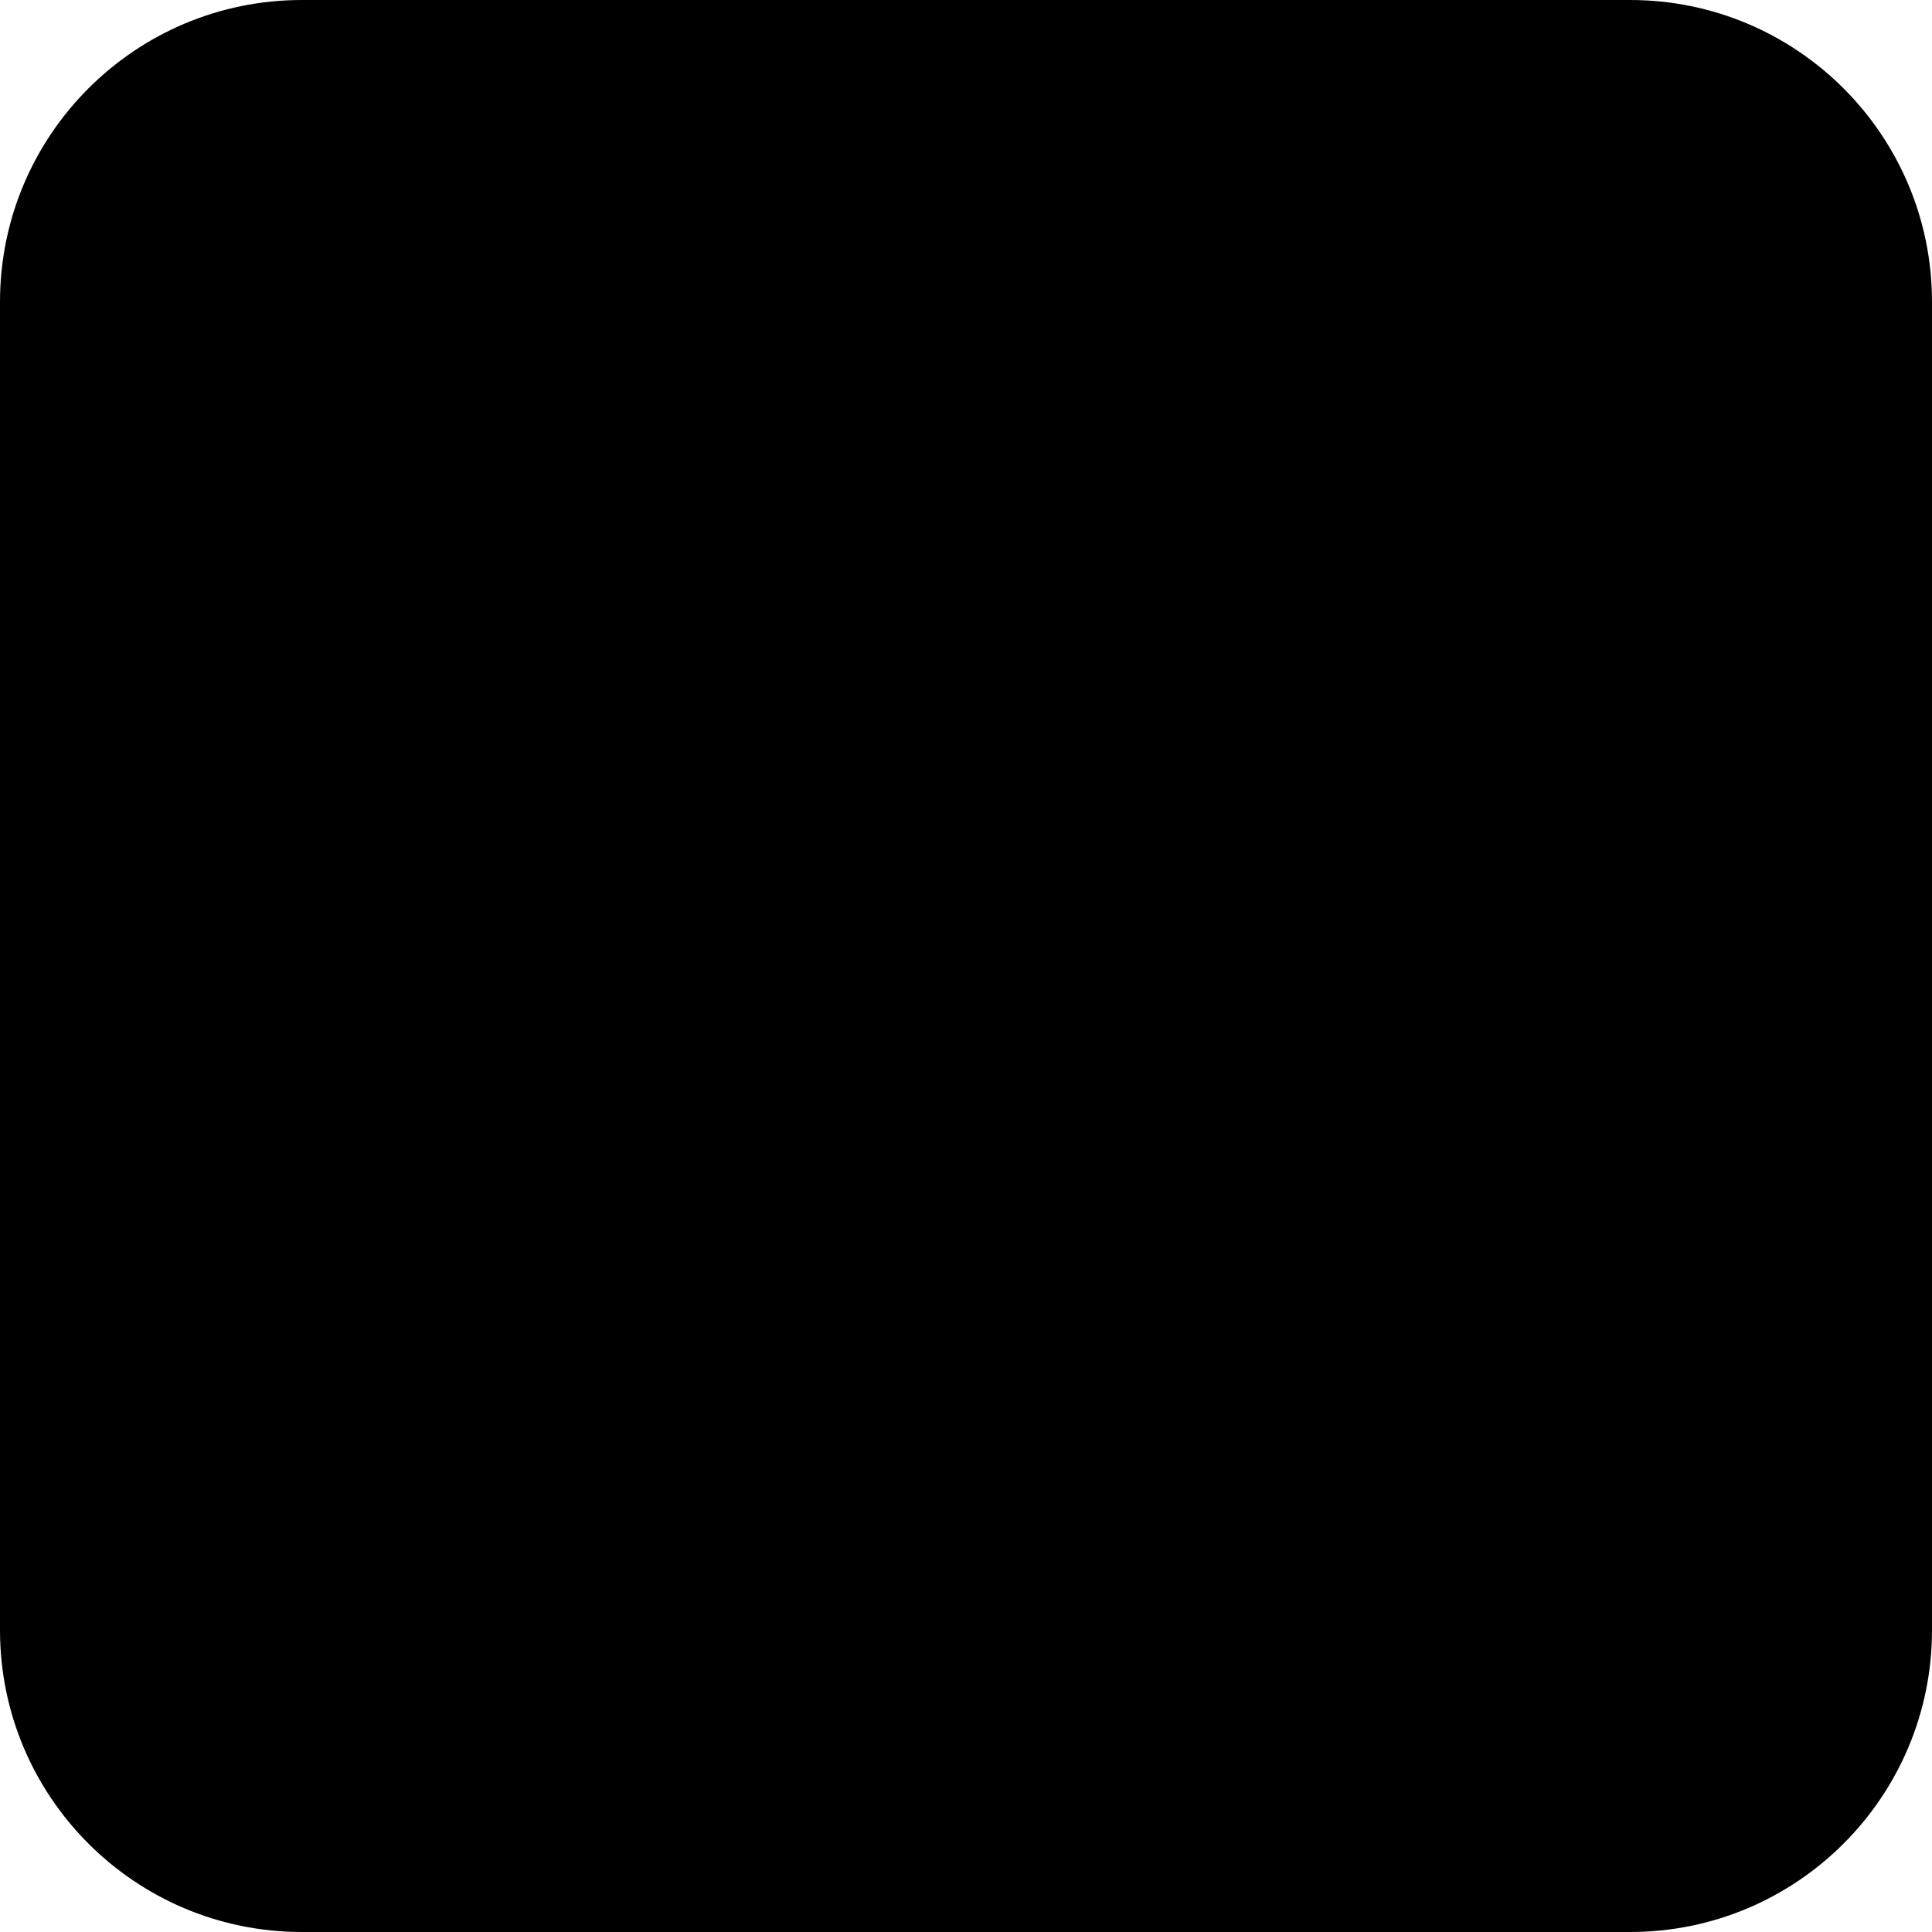
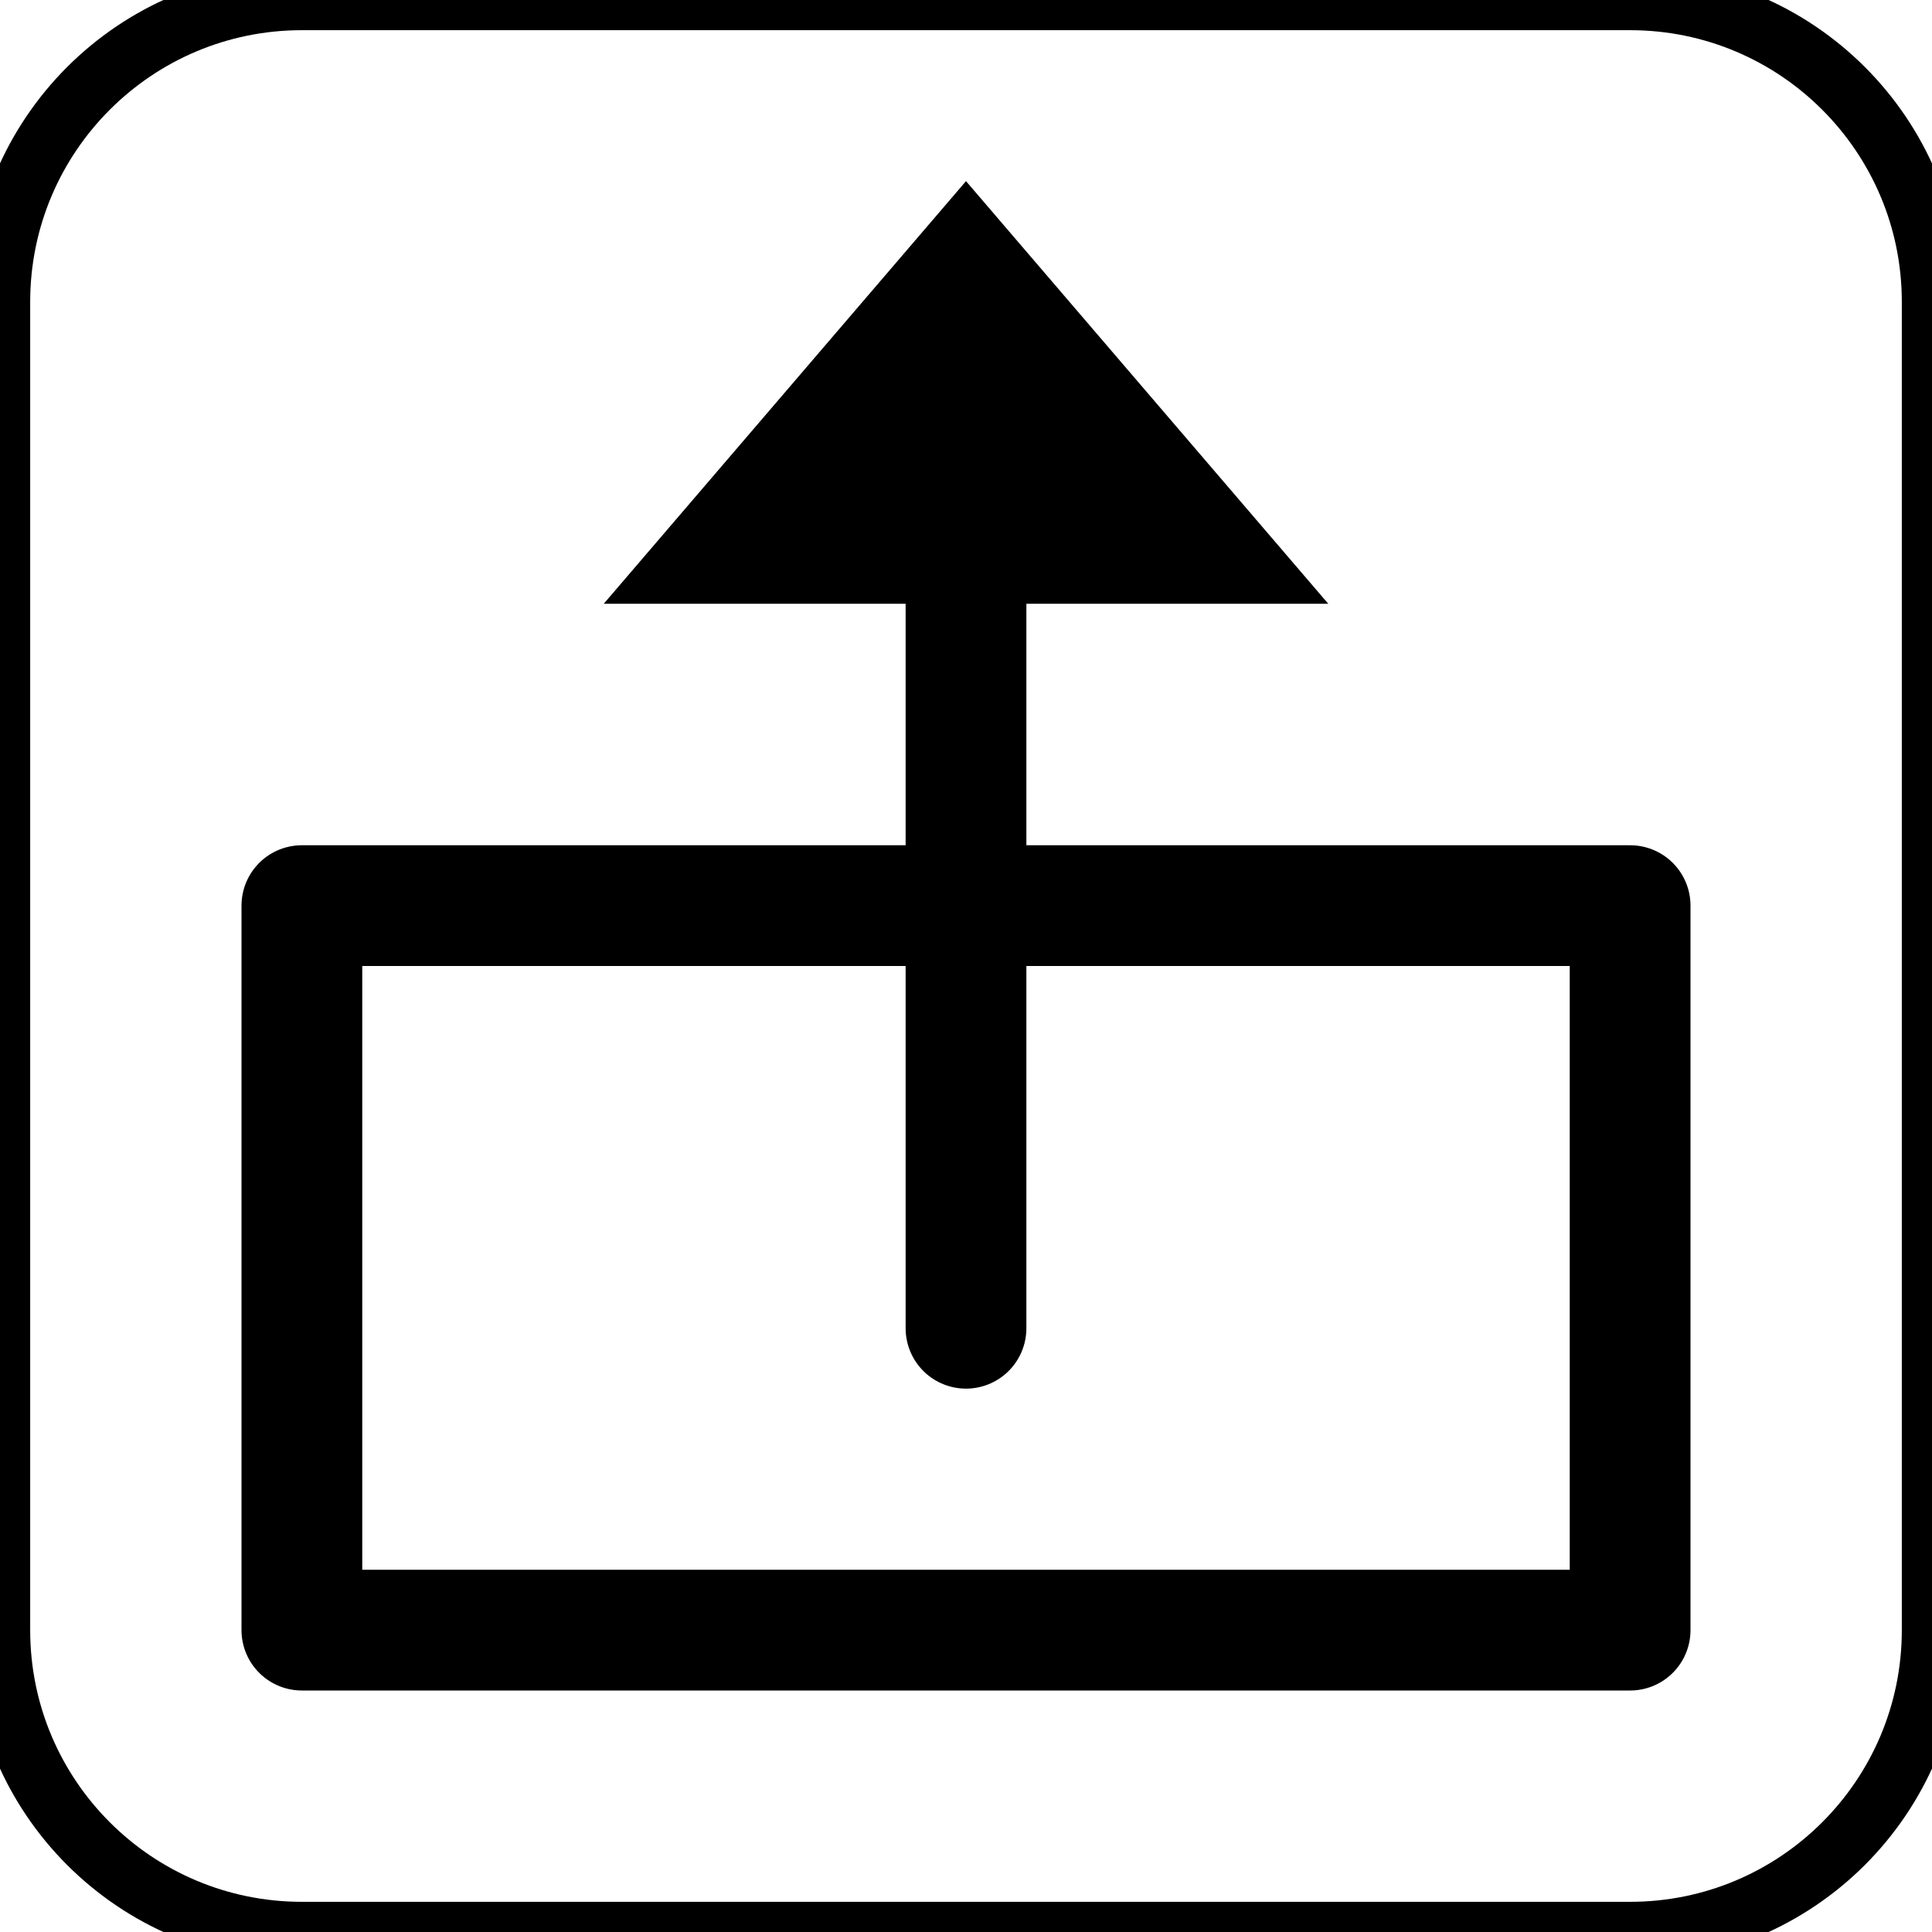
<svg xmlns="http://www.w3.org/2000/svg" width="32" height="32">
+   <style>
+     rect.border {
+         fill:none;
+         stroke:black;
+         stroke-width:1;
+     }
+     line {
+         stroke:black;
+         stroke-width:2;
+         stroke-linecap:round;
+         stroke-linejoin:round;
+     }
+     polyline {
+         fill:none;
+         stroke:black;
+         stroke-width:2;
+         stroke-linecap:round;
+         stroke-linejoin:round;
+     }
+   </style>
  <rect class="border" x="0" y="0" width="32" height="32" rx="5" />
  <polyline points="5 15, 5 27, 27 27, 27 15, 5 15" />
  <polygon points="10 10, 16 3, 22 10" />
  <line x1="16" y1="22" x2="16" y2="9" />
</svg>
